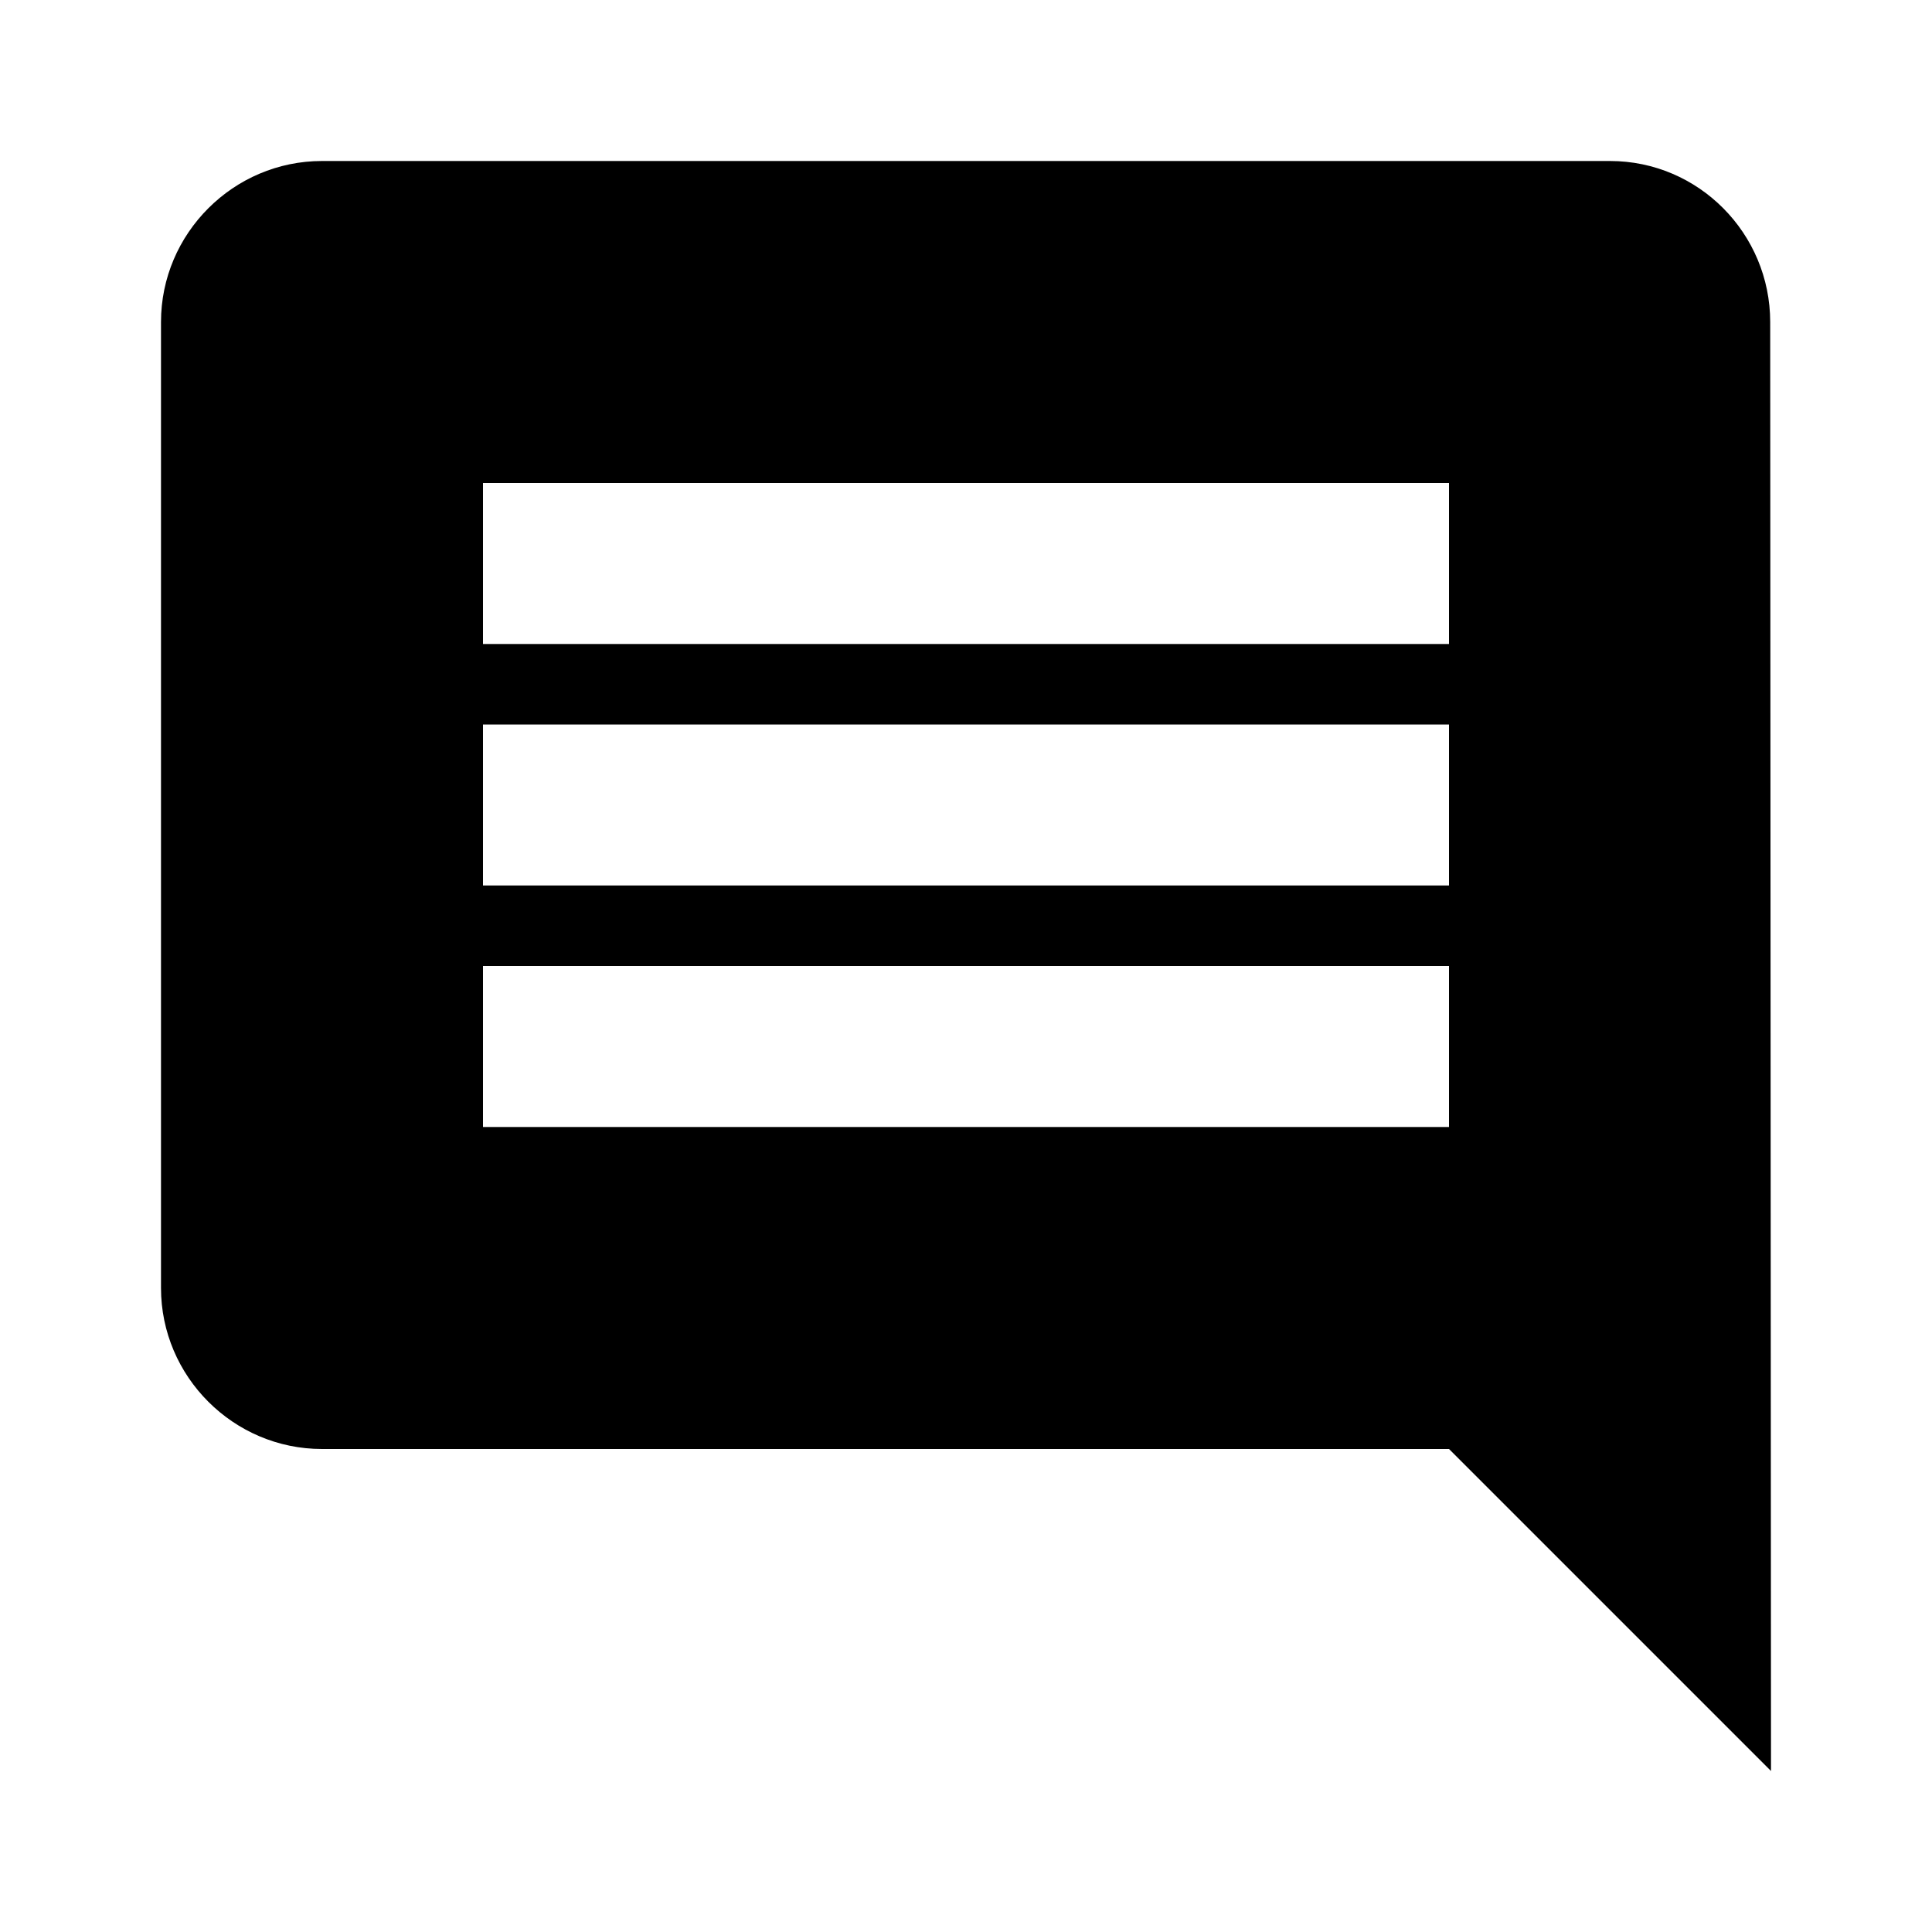
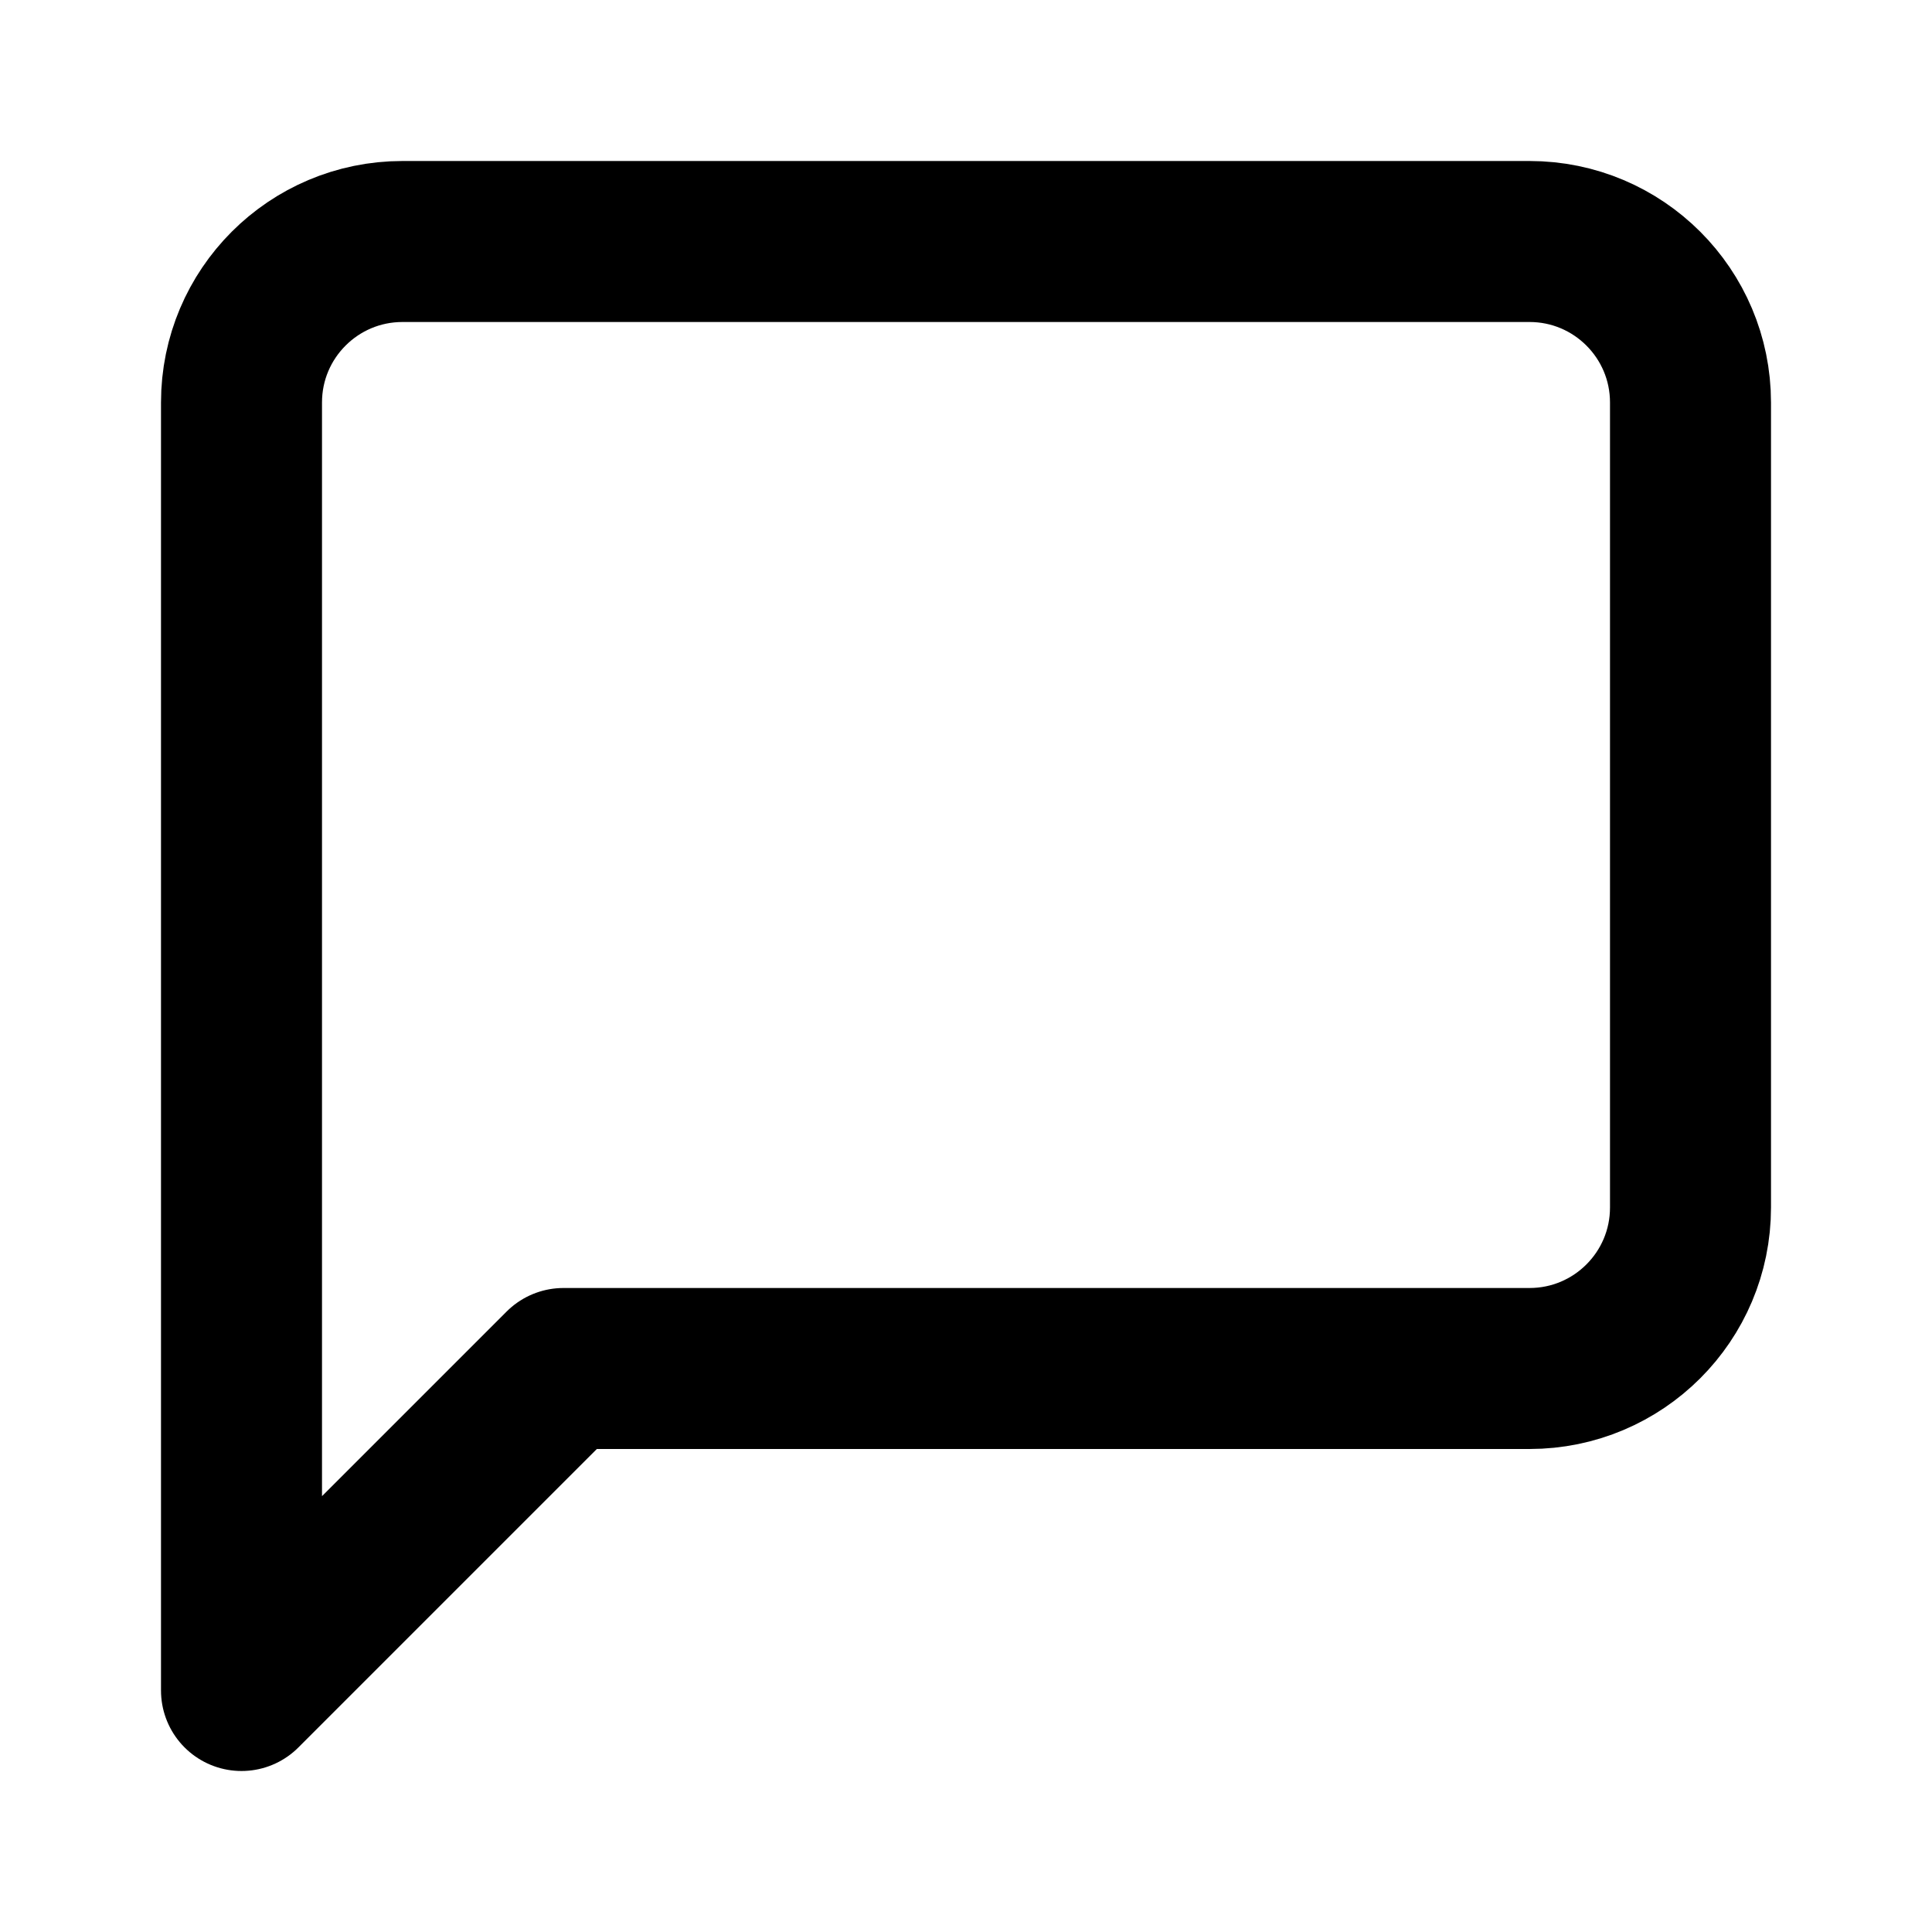
- <svg xmlns="http://www.w3.org/2000/svg" width="24" height="24" viewBox="0 0 24 24">
-   <path d="M21.99 4c0-1.1-.89-2-1.99-2H4c-1.1 0-2 .9-2 2v12c0 1.1.9 2 2 2h14l4 4-.01-18zM18 14H6v-2h12v2zm0-3H6V9h12v2zm0-3H6V6h12v2z" />
-   <path d="M0 0h24v24H0z" fill="none" />
+ <svg xmlns="http://www.w3.org/2000/svg" role="img" width="24" height="24" viewBox="0 0 24 24" fill="none" stroke="currentColor" stroke-width="2" stroke-linecap="round" stroke-linejoin="round">
+   <path d="M21 15a2 2 0 0 1-2 2H7l-4 4V5a2 2 0 0 1 2-2h14a2 2 0 0 1 2 2z" />
</svg>
